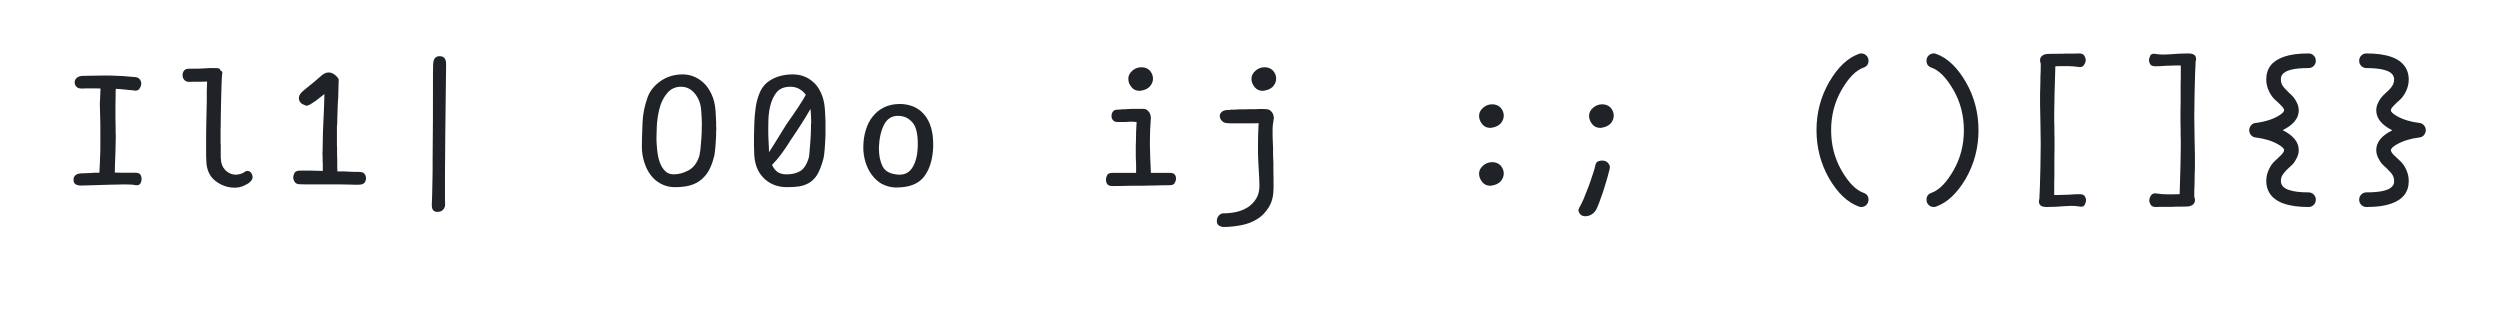
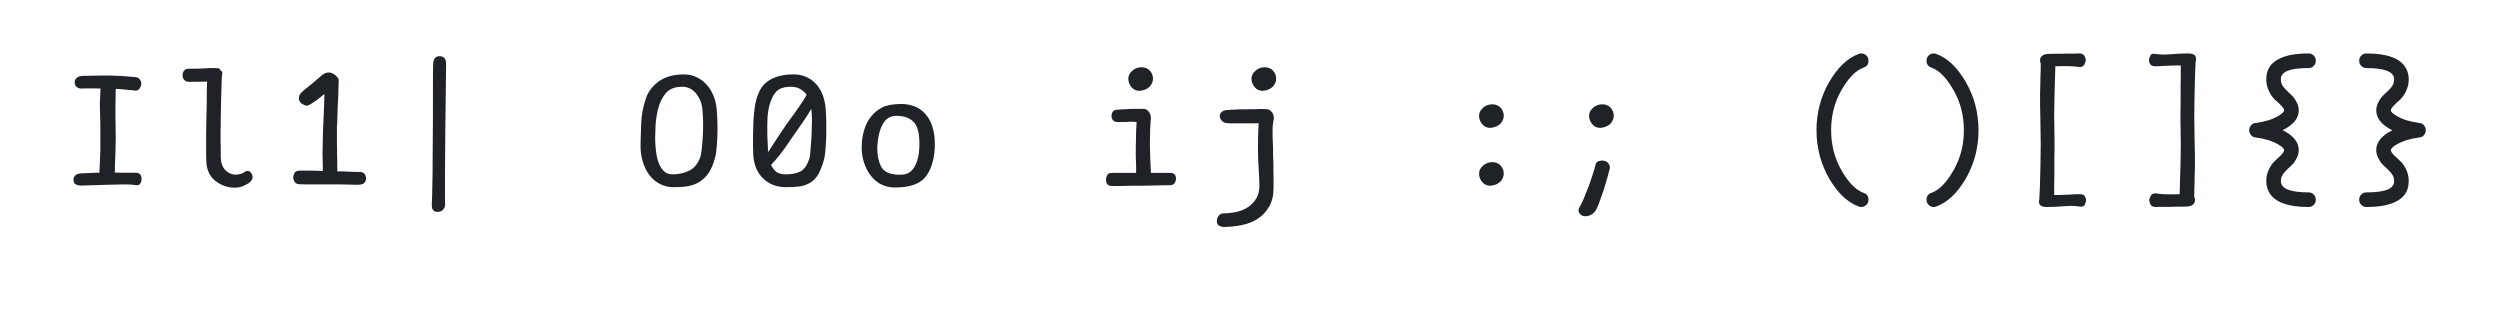
<svg xmlns="http://www.w3.org/2000/svg" xmlns:xlink="http://www.w3.org/1999/xlink" width="800" height="101" viewBox="0 0 800 101">
  <style>svg{fill:#1f2328}.panel{fill:#f6f8fa;stroke:#d1d9e0}@media (prefers-color-scheme:dark){svg{fill:#e6edf3}.panel{fill:#151b23;stroke:#3d444d}}</style>
  <defs>
    <path id="g0" d="M 137 -62 C 143 -62 152 -62 164 -63 C 177 -64 186 -64 193 -64 C 199 -65 208 -65 221 -66 C 234 -66 243 -66 250 -66 C 251 -82 252 -102 253 -126 C 255 -174 256 -201 256 -207 L 256 -302 C 256 -347 256 -382 255 -405 C 254 -442 253 -467 253 -478 C 253 -495 253 -506 254 -513 C 255 -530 256 -553 257 -584 C 242 -585 221 -585 196 -585 C 173 -585 157 -585 146 -584 L 142 -584 C 127 -584 117 -587 110 -594 C 102 -602 98 -611 98 -621 C 98 -621 98 -622 98 -624 C 98 -633 102 -641 109 -648 C 118 -657 130 -661 145 -662 C 202 -663 243 -664 268 -664 C 268 -664 284 -664 316 -664 C 367 -663 417 -660 465 -655 C 481 -654 492 -650 498 -641 C 504 -634 507 -626 508 -617 C 508 -606 505 -596 498 -585 C 493 -576 484 -571 472 -571 C 468 -571 465 -571 463 -572 C 459 -573 454 -573 450 -574 C 444 -574 439 -574 432 -575 C 425 -576 420 -576 415 -577 C 390 -580 369 -581 351 -582 C 350 -573 350 -557 350 -536 C 349 -514 349 -497 349 -486 L 349 -447 C 349 -406 349 -374 350 -350 C 350 -343 350 -332 350 -320 C 351 -306 351 -297 351 -290 C 351 -266 350 -233 349 -192 C 346 -128 345 -86 345 -67 C 355 -67 368 -67 384 -66 C 401 -66 412 -66 419 -66 L 470 -66 C 486 -66 497 -62 502 -55 C 506 -49 509 -41 510 -31 C 510 -20 508 -10 503 -1 C 499 7 491 11 480 11 C 476 11 473 11 470 10 C 454 7 432 6 403 6 C 390 6 358 7 307 8 C 269 9 236 10 208 11 C 172 12 149 13 139 13 C 122 13 110 10 102 4 C 95 -1 91 -10 91 -21 L 91 -25 C 91 -34 94 -41 100 -48 C 107 -56 120 -61 137 -62 Z M 137 -62 " />
    <path id="g1" d="M 320 -200 C 320 -200 320 -196 320 -187 C 320 -187 320 -182 320 -172 C 320 -169 320 -164 320 -160 C 321 -154 321 -151 321 -149 C 322 -122 331 -100 348 -82 C 365 -65 385 -55 409 -54 L 414 -54 C 419 -54 427 -55 439 -58 C 452 -61 463 -67 474 -75 C 477 -76 480 -77 485 -77 C 490 -77 494 -76 499 -73 C 506 -68 512 -60 515 -47 C 516 -45 516 -42 516 -39 C 516 -30 512 -21 505 -14 C 496 -4 486 3 474 8 C 462 15 449 20 436 23 C 426 25 417 26 408 26 L 401 26 C 358 25 319 10 284 -18 C 250 -46 232 -87 231 -142 C 231 -148 231 -156 230 -168 C 230 -178 230 -187 230 -192 L 230 -235 C 230 -292 230 -335 231 -366 C 232 -397 233 -443 234 -506 C 234 -520 234 -541 234 -568 C 235 -595 235 -615 236 -627 C 226 -626 210 -626 189 -626 C 184 -626 175 -626 161 -626 C 147 -625 135 -625 126 -625 C 112 -625 101 -630 94 -639 C 88 -647 85 -656 85 -666 C 85 -677 88 -687 95 -695 C 100 -702 110 -706 125 -706 C 162 -706 186 -706 197 -707 C 218 -708 232 -709 237 -709 C 240 -709 245 -709 251 -710 C 257 -710 261 -710 264 -710 L 274 -710 C 276 -710 280 -710 286 -710 C 292 -709 297 -709 301 -709 C 306 -709 309 -708 312 -706 C 315 -704 317 -700 318 -695 C 322 -694 325 -692 327 -689 C 329 -686 330 -683 330 -680 C 327 -667 326 -644 325 -612 C 324 -578 323 -542 322 -504 C 321 -453 320 -418 320 -397 C 320 -384 320 -370 320 -355 C 319 -340 319 -332 319 -331 L 319 -251 C 319 -248 319 -242 320 -234 C 320 -227 320 -221 320 -217 Z M 320 -200 " />
    <path id="g2" d="M 131 -79 C 131 -79 153 -79 198 -79 C 213 -79 238 -78 271 -77 L 271 -105 C 271 -119 271 -130 270 -138 C 270 -142 270 -150 270 -160 C 269 -172 269 -180 269 -187 C 269 -190 269 -194 270 -202 C 270 -208 270 -214 270 -217 C 270 -236 271 -269 272 -317 C 273 -338 274 -376 277 -431 C 278 -457 280 -497 281 -550 C 258 -532 242 -519 231 -511 C 210 -496 193 -485 180 -480 C 175 -479 171 -478 169 -478 L 142 -490 C 130 -501 124 -511 124 -521 C 124 -532 126 -541 131 -549 C 136 -556 144 -565 155 -574 C 202 -611 234 -638 253 -655 C 272 -674 290 -683 307 -683 C 321 -683 335 -677 348 -666 C 362 -654 369 -644 369 -637 C 369 -635 368 -614 367 -574 C 367 -565 366 -550 366 -529 C 364 -508 364 -492 363 -481 C 362 -446 361 -415 360 -389 C 360 -383 360 -376 360 -370 C 359 -362 359 -357 358 -352 C 358 -348 358 -344 358 -340 C 358 -336 358 -333 358 -331 L 358 -251 C 358 -248 358 -242 358 -234 C 359 -227 359 -221 359 -217 L 359 -175 C 359 -168 359 -159 360 -148 C 360 -137 360 -128 360 -123 C 360 -102 360 -85 361 -74 C 370 -74 384 -74 402 -74 C 421 -73 434 -73 442 -72 C 458 -71 474 -71 491 -71 C 510 -71 522 -67 527 -60 C 534 -51 537 -42 537 -32 C 537 -22 534 -13 529 -6 C 523 3 510 8 489 8 C 488 8 480 8 467 8 C 454 7 441 7 429 7 C 419 7 403 7 380 6 C 358 6 340 6 327 6 L 214 6 C 201 6 184 6 166 6 C 146 5 134 5 129 5 C 116 5 106 1 99 -8 C 92 -18 89 -28 89 -38 C 89 -45 92 -54 97 -65 C 103 -74 114 -79 131 -79 Z M 131 -79 " />
    <path id="g3" d="M 353 -735 C 353 -734 352 -679 351 -571 C 350 -488 349 -401 348 -312 C 347 -189 346 -101 346 -48 C 346 -48 346 -23 346 28 C 346 45 346 66 346 88 C 347 112 347 126 347 132 C 346 145 341 156 331 165 C 322 172 312 175 301 175 L 298 175 C 287 175 278 171 272 163 C 267 156 265 147 265 135 C 265 135 265 132 265 127 C 266 110 268 59 269 -24 C 270 -51 270 -94 270 -152 C 271 -211 271 -255 271 -285 C 272 -348 272 -438 272 -555 C 272 -652 272 -711 273 -732 C 274 -751 278 -764 284 -771 C 291 -779 300 -783 311 -783 L 314 -783 C 325 -783 334 -780 341 -773 C 349 -766 353 -753 353 -735 Z M 353 -735 " />
-     <path id="g4" d="M 270 23 C 241 22 214 15 190 2 C 164 -12 143 -30 127 -52 C 110 -74 97 -101 87 -133 C 78 -163 73 -193 73 -223 C 73 -223 73 -225 73 -230 C 73 -251 74 -299 77 -372 C 79 -427 90 -480 109 -532 C 124 -572 152 -605 191 -632 C 230 -658 274 -671 325 -671 C 350 -671 374 -666 397 -656 C 420 -646 440 -632 458 -614 C 476 -596 491 -573 503 -546 C 516 -518 523 -487 526 -452 C 527 -437 529 -412 530 -378 C 530 -373 530 -366 530 -358 C 531 -348 531 -342 531 -337 C 531 -332 531 -326 530 -317 C 530 -308 530 -302 530 -297 C 529 -278 528 -252 525 -219 C 523 -194 520 -173 515 -157 C 505 -119 492 -89 477 -66 C 462 -44 444 -26 423 -12 C 402 2 378 11 353 16 C 329 21 301 23 270 23 Z M 270 -56 C 301 -56 332 -65 363 -82 C 392 -99 414 -128 427 -170 C 430 -185 432 -197 433 -206 C 435 -227 437 -249 439 -274 C 441 -301 442 -330 442 -360 L 442 -371 C 442 -390 441 -416 438 -451 C 435 -491 422 -525 399 -553 C 376 -581 348 -595 314 -595 C 279 -595 251 -582 229 -556 C 206 -529 189 -495 180 -455 C 172 -422 167 -388 165 -352 C 164 -324 163 -303 163 -288 C 163 -269 163 -254 164 -245 C 165 -220 168 -198 171 -177 C 175 -154 181 -134 189 -116 C 197 -98 208 -83 221 -72 C 234 -61 250 -56 270 -56 Z M 270 -56 " />
-     <path id="g5" d="M 286 -56 C 319 -56 346 -62 369 -75 C 392 -88 410 -115 423 -157 C 425 -166 427 -179 428 -196 C 430 -219 432 -245 434 -272 C 436 -301 437 -333 437 -366 C 437 -367 437 -369 438 -372 C 438 -374 438 -376 438 -377 C 438 -398 437 -426 434 -459 C 400 -400 360 -337 314 -270 C 273 -203 234 -151 197 -114 C 206 -95 217 -81 230 -71 C 244 -61 263 -56 286 -56 Z M 178 -215 C 178 -215 178 -211 178 -203 C 178 -202 178 -200 178 -198 C 179 -195 179 -194 179 -193 C 192 -212 210 -242 234 -280 C 258 -320 276 -348 288 -367 C 344 -446 383 -505 405 -545 C 394 -561 380 -573 364 -582 C 347 -591 329 -595 310 -595 C 275 -595 248 -585 229 -565 C 210 -544 195 -514 185 -473 C 181 -456 178 -437 176 -414 C 175 -399 174 -377 174 -346 C 174 -315 174 -291 175 -276 C 176 -255 177 -234 178 -215 Z M 286 23 C 227 22 179 2 142 -37 C 105 -76 87 -129 87 -196 L 87 -200 C 87 -206 87 -217 86 -234 C 86 -250 86 -263 86 -274 L 86 -292 C 86 -307 87 -332 88 -367 C 89 -396 91 -428 96 -463 C 100 -494 107 -523 118 -550 C 133 -590 158 -620 195 -640 C 232 -661 276 -671 325 -671 C 350 -671 374 -667 396 -658 C 417 -650 437 -637 456 -619 C 473 -604 487 -582 500 -554 C 511 -529 519 -498 522 -462 C 523 -446 525 -420 526 -384 L 526 -340 C 526 -340 526 -325 526 -295 C 525 -272 524 -244 521 -209 C 519 -182 516 -160 511 -144 C 501 -107 489 -78 476 -55 C 463 -34 447 -17 428 -5 C 409 6 389 14 366 18 C 347 21 320 23 286 23 Z M 286 23 " />
-     <path id="g6" d="M 280 25 C 249 24 221 16 196 3 C 173 -10 152 -29 134 -53 C 117 -76 104 -103 95 -132 C 86 -163 82 -191 82 -217 C 82 -217 82 -219 82 -224 C 82 -261 87 -296 97 -328 C 107 -361 121 -389 140 -412 C 159 -436 182 -455 211 -469 C 238 -482 270 -489 308 -489 C 335 -489 362 -484 388 -474 C 413 -464 436 -448 455 -426 C 476 -402 491 -373 500 -339 C 508 -311 512 -278 512 -239 C 512 -226 512 -216 511 -209 C 506 -136 486 -78 451 -36 C 416 5 361 25 284 25 C 284 25 283 25 280 25 Z M 300 -54 C 300 -54 302 -54 306 -54 C 341 -54 368 -70 386 -101 C 405 -133 415 -174 417 -225 C 417 -225 417 -232 417 -246 C 417 -305 407 -347 387 -372 C 364 -401 333 -416 295 -416 C 258 -416 230 -399 211 -364 C 192 -329 181 -283 178 -226 C 178 -226 178 -222 178 -215 C 178 -173 185 -137 200 -106 C 216 -74 249 -57 300 -54 Z M 300 -54 " />
+     <path id="g4" d="M 262 23 C 233 22 206 15 182 2 C 156 -12 135 -30 119 -52 C 102 -74 89 -101 79 -133 C 70 -163 65 -193 65 -223 C 65 -223 65 -225 65 -230 C 65 -251 66 -299 69 -372 C 71 -427 82 -480 101 -532 C 116 -572 144 -605 183 -632 C 222 -658 272 -671 333 -671 C 358 -671 382 -666 405 -656 C 428 -646 448 -632 466 -614 C 484 -596 499 -573 511 -546 C 524 -518 531 -487 534 -452 C 535 -437 537 -412 538 -378 C 538 -373 538 -366 538 -358 C 539 -348 539 -342 539 -337 C 539 -332 539 -326 538 -317 C 538 -308 538 -302 538 -297 C 537 -278 536 -252 533 -219 C 531 -194 528 -173 523 -157 C 513 -119 500 -89 485 -66 C 470 -44 452 -26 431 -12 C 410 2 386 11 361 16 C 337 21 304 23 262 23 Z M 262 -56 C 304 -56 340 -65 371 -82 C 400 -99 422 -128 435 -170 C 438 -185 440 -197 441 -206 C 443 -227 445 -249 447 -274 C 449 -301 450 -330 450 -360 L 450 -371 C 450 -390 449 -416 446 -451 C 443 -491 430 -525 407 -553 C 384 -581 355 -595 322 -595 C 277 -595 243 -582 221 -556 C 198 -529 181 -495 172 -455 C 164 -422 159 -388 157 -352 C 156 -324 155 -303 155 -288 C 155 -269 155 -254 156 -245 C 157 -220 160 -198 163 -177 C 167 -154 173 -134 181 -116 C 189 -98 200 -83 213 -72 C 226 -61 242 -56 262 -56 Z M 262 -56 " />
+     <path id="g5" d="M 280 -56 C 320 -56 351 -62 374 -75 C 397 -88 415 -115 428 -157 C 430 -166 432 -179 433 -196 C 435 -219 437 -245 439 -272 C 441 -301 442 -333 442 -366 C 442 -367 442 -369 442 -372 C 443 -374 443 -376 443 -377 C 443 -398 442 -426 439 -459 C 414 -416 371 -353 312 -270 C 269 -205 229 -153 191 -114 C 200 -95 211 -81 224 -71 C 238 -61 257 -56 280 -56 Z M 172 -215 C 172 -215 172 -211 172 -203 C 172 -202 172 -200 172 -198 C 173 -195 173 -194 173 -193 C 218 -262 256 -320 288 -367 C 349 -449 390 -508 410 -545 C 399 -561 385 -573 369 -582 C 352 -591 334 -595 315 -595 C 272 -595 242 -585 223 -565 C 204 -544 189 -514 179 -473 C 175 -456 172 -437 170 -414 C 169 -399 168 -377 168 -346 C 168 -315 168 -291 169 -276 C 170 -255 171 -234 172 -215 Z M 280 23 C 221 22 173 2 136 -37 C 99 -76 81 -129 81 -196 L 81 -200 C 81 -206 81 -217 80 -234 C 80 -250 80 -263 80 -274 L 80 -292 C 80 -307 81 -332 82 -367 C 83 -396 85 -428 90 -463 C 94 -494 101 -523 112 -550 C 127 -590 152 -620 189 -640 C 226 -661 273 -671 330 -671 C 355 -671 379 -667 401 -658 C 422 -650 442 -637 461 -619 C 478 -604 492 -582 505 -554 C 516 -529 524 -498 527 -462 C 528 -446 530 -420 531 -384 C 531 -384 531 -369 531 -340 C 531 -340 531 -325 531 -295 C 530 -272 529 -244 526 -209 C 524 -182 521 -160 516 -144 C 506 -107 494 -78 481 -55 C 468 -34 452 -17 433 -5 C 414 6 394 14 371 18 C 352 21 321 23 280 23 Z M 280 23 " />
+     <path id="g6" d="M 270 25 C 239 24 211 16 186 3 C 163 -10 142 -29 124 -53 C 107 -76 94 -103 85 -132 C 76 -163 72 -191 72 -217 C 72 -217 72 -219 72 -224 C 72 -261 77 -296 87 -328 C 97 -361 111 -389 130 -412 C 149 -436 172 -455 201 -469 C 228 -482 267 -489 318 -489 C 345 -489 372 -484 398 -474 C 423 -464 446 -448 465 -426 C 486 -402 501 -373 510 -339 C 518 -311 522 -278 522 -239 C 522 -226 522 -216 521 -209 C 516 -136 496 -78 461 -36 C 426 5 364 25 274 25 C 274 25 273 25 270 25 Z M 290 -54 C 290 -54 299 -54 316 -54 C 351 -54 378 -70 396 -101 C 415 -133 425 -174 427 -225 C 427 -225 427 -232 427 -246 C 427 -305 417 -347 397 -372 C 374 -401 336 -416 285 -416 C 248 -416 220 -399 201 -364 C 182 -329 171 -283 168 -226 C 168 -226 168 -222 168 -215 C 168 -173 175 -137 190 -106 C 206 -74 239 -57 290 -54 Z M 290 -54 " />
    <path id="g7" d="M 306 -571 C 305 -571 304 -571 301 -570 C 298 -570 297 -570 296 -570 C 277 -570 261 -577 249 -591 C 235 -607 228 -625 228 -644 C 228 -663 236 -679 253 -694 C 268 -707 285 -714 306 -715 L 309 -715 C 330 -715 347 -708 360 -695 C 373 -680 380 -664 380 -645 C 380 -627 373 -611 360 -596 C 347 -583 329 -574 306 -571 Z M 131 -65 L 276 -65 L 276 -99 C 276 -115 276 -128 275 -138 C 274 -152 274 -173 274 -200 C 274 -226 274 -246 275 -259 C 275 -272 276 -291 276 -318 C 278 -345 278 -365 279 -378 C 266 -379 255 -380 248 -380 C 238 -380 231 -380 226 -379 C 218 -378 204 -378 185 -378 L 162 -378 C 149 -378 140 -382 134 -389 C 128 -396 125 -404 125 -413 C 124 -424 127 -433 133 -442 C 139 -450 148 -454 161 -454 C 164 -454 174 -454 190 -456 C 205 -456 218 -457 229 -458 C 241 -459 260 -459 287 -459 L 319 -459 C 328 -459 336 -457 343 -452 C 348 -449 353 -443 358 -436 C 361 -431 364 -425 365 -418 C 366 -410 367 -406 367 -405 C 363 -354 361 -306 361 -262 C 361 -262 361 -253 361 -234 C 362 -183 364 -126 367 -65 L 484 -65 C 500 -65 510 -61 515 -53 C 520 -46 522 -37 522 -28 C 521 -19 518 -10 513 -2 C 508 7 497 11 482 11 C 461 11 441 11 420 12 C 379 13 345 14 319 14 C 271 14 235 14 212 15 C 189 16 161 16 130 16 C 113 16 102 11 97 2 C 92 -7 90 -16 91 -26 C 91 -35 94 -44 99 -53 C 104 -61 114 -65 131 -65 Z M 131 -65 " />
    <path id="g8" d="M 387 -571 C 386 -571 385 -571 382 -570 C 379 -570 378 -570 377 -570 C 358 -570 342 -577 330 -591 C 316 -607 309 -625 309 -644 C 309 -663 317 -679 334 -694 C 349 -707 366 -714 387 -715 L 390 -715 C 411 -715 428 -708 441 -695 C 454 -680 461 -664 461 -645 C 461 -627 454 -611 441 -596 C 428 -583 410 -574 387 -571 Z M 358 13 C 358 -7 356 -50 352 -116 C 350 -146 349 -181 349 -220 C 349 -271 350 -321 353 -371 C 348 -370 336 -370 316 -370 L 261 -370 C 261 -370 242 -370 204 -370 C 197 -370 188 -370 179 -370 C 170 -371 164 -371 161 -371 C 147 -371 135 -376 126 -386 C 118 -395 114 -405 114 -415 C 114 -425 118 -433 126 -440 C 134 -447 145 -451 160 -452 C 163 -452 166 -452 170 -452 C 173 -453 178 -453 184 -454 C 191 -454 197 -454 202 -454 C 209 -455 220 -455 234 -456 C 250 -456 261 -456 268 -456 C 284 -457 308 -457 339 -457 C 342 -457 346 -457 351 -458 C 356 -458 360 -458 362 -458 C 367 -458 373 -458 382 -458 C 390 -457 396 -457 399 -457 C 408 -457 416 -455 423 -450 C 428 -447 433 -441 438 -434 C 441 -429 444 -423 445 -416 C 446 -408 447 -404 447 -403 C 445 -387 443 -374 441 -364 C 440 -357 439 -345 439 -328 C 439 -303 439 -282 440 -264 C 441 -255 441 -240 442 -220 C 442 -201 442 -186 442 -176 C 443 -165 443 -149 444 -126 C 444 -103 444 -86 444 -75 C 445 -52 445 -18 445 25 C 445 74 436 113 417 144 C 397 177 373 202 345 219 C 316 237 283 250 246 257 C 208 264 173 268 141 268 C 128 268 118 265 109 259 C 100 253 96 244 96 231 C 96 218 100 207 108 198 C 116 189 125 184 136 184 C 164 184 191 181 218 175 C 244 169 268 159 289 145 C 310 131 326 113 339 92 C 352 71 358 44 358 13 Z M 358 13 " />
    <path id="g9" d="M 303 -343 C 302 -343 301 -343 298 -342 C 295 -342 294 -342 293 -342 C 274 -342 258 -349 246 -363 C 232 -379 225 -397 225 -416 C 225 -435 233 -451 250 -466 C 265 -479 282 -486 303 -487 L 306 -487 C 327 -487 344 -480 357 -467 C 370 -452 377 -436 377 -417 C 377 -399 370 -383 357 -368 C 344 -355 326 -346 303 -343 Z M 303 13 C 302 13 301 13 298 14 C 295 14 294 14 293 14 C 274 14 258 7 246 -7 C 232 -23 225 -41 225 -60 C 225 -79 233 -95 250 -110 C 265 -123 282 -130 303 -131 L 306 -131 C 327 -131 344 -124 357 -111 C 370 -96 377 -80 377 -61 C 377 -43 370 -27 357 -12 C 344 1 326 10 303 13 Z M 303 13 " />
    <path id="g10" d="M 352 -90 C 349 -78 344 -59 337 -33 C 330 -9 322 17 313 46 C 305 70 296 95 286 122 C 277 145 270 161 264 169 C 253 184 240 193 225 198 C 217 201 209 202 201 202 C 198 202 193 201 188 200 C 177 197 169 190 164 180 C 161 175 160 170 160 165 C 160 159 163 152 168 143 C 174 134 182 117 193 92 C 204 65 214 40 223 16 C 228 4 236 -21 249 -60 C 257 -83 262 -101 264 -113 C 267 -127 274 -135 287 -138 C 294 -140 301 -141 306 -141 C 309 -141 314 -140 321 -139 C 330 -136 338 -131 345 -122 C 350 -115 353 -108 353 -100 C 353 -96 353 -93 352 -90 Z M 303 -343 C 302 -343 301 -343 298 -342 C 295 -342 294 -342 293 -342 C 274 -342 258 -349 246 -363 C 232 -379 225 -397 225 -416 C 225 -435 233 -451 250 -466 C 265 -479 282 -486 303 -487 L 306 -487 C 327 -487 344 -480 357 -467 C 370 -452 377 -436 377 -417 C 377 -399 370 -383 357 -368 C 344 -355 326 -346 303 -343 Z M 303 -343 " />
    <path id="g11" d="M 430 -713 C 382 -696 337 -650 294 -575 C 251 -500 230 -418 230 -328 C 230 -237 251 -155 294 -80 C 337 -5 382 41 430 58 C 450 65 460 79 460 100 C 460 113 456 123 447 132 C 438 141 428 145 415 145 C 409 145 404 144 400 142 C 331 117 271 60 218 -30 C 166 -121 140 -220 140 -328 C 140 -435 166 -534 218 -624 C 271 -715 331 -772 400 -797 C 404 -799 409 -800 415 -800 C 428 -800 438 -796 447 -787 C 456 -778 460 -768 460 -755 C 460 -734 450 -720 430 -713 Z M 430 -713 " />
    <path id="g12" d="M 170 58 C 218 41 263 -5 306 -80 C 349 -155 370 -237 370 -327 C 370 -418 349 -500 306 -575 C 263 -650 218 -696 170 -713 C 150 -720 140 -734 140 -755 C 140 -768 144 -778 153 -787 C 162 -796 172 -800 185 -800 C 191 -800 196 -799 200 -797 C 269 -772 329 -715 382 -624 C 434 -534 460 -435 460 -327 C 460 -220 434 -121 382 -30 C 329 60 269 117 200 142 C 196 144 191 145 185 145 C 172 145 162 141 153 132 C 144 123 140 113 140 100 C 140 79 150 65 170 58 Z M 170 58 " />
    <path id="g13" d="M 209 -797 C 232 -798 256 -798 282 -798 C 287 -798 294 -798 302 -798 C 311 -799 316 -799 319 -799 L 351 -799 C 368 -799 385 -799 400 -800 L 403 -800 C 417 -800 427 -796 433 -788 C 439 -779 442 -771 443 -762 C 443 -751 440 -741 433 -730 C 428 -721 419 -716 407 -716 C 403 -716 400 -716 398 -717 C 375 -720 353 -722 332 -722 C 300 -722 275 -722 256 -721 C 256 -714 255 -690 254 -650 C 253 -619 252 -584 251 -547 C 250 -496 249 -457 249 -429 C 249 -429 249 -416 249 -391 C 249 -382 249 -370 250 -355 C 250 -340 250 -329 250 -322 C 251 -300 251 -264 251 -214 C 251 -201 251 -182 250 -157 C 250 -132 250 -114 250 -102 C 250 -89 250 -71 250 -48 C 249 -26 249 -11 249 -2 L 249 71 L 278 71 C 296 71 317 70 341 69 C 366 67 387 66 405 66 C 420 66 431 70 436 77 C 441 84 444 92 445 101 C 445 110 442 120 437 131 C 433 139 426 143 415 143 C 411 143 408 143 405 142 C 387 139 369 138 351 138 C 344 138 331 139 312 140 C 277 143 240 145 203 145 C 186 145 174 142 166 136 C 159 131 155 122 155 111 C 155 107 155 104 156 102 C 156 101 156 99 157 98 C 158 96 158 94 158 93 L 158 84 C 159 70 160 48 161 18 C 162 -15 163 -53 164 -97 C 165 -157 166 -205 166 -242 C 166 -279 165 -327 164 -384 C 163 -423 162 -456 162 -483 L 162 -519 C 162 -527 162 -539 162 -554 C 163 -569 163 -581 163 -588 C 163 -598 163 -612 164 -632 C 164 -650 164 -665 165 -674 C 166 -691 166 -711 166 -732 L 166 -738 L 163 -747 C 162 -749 162 -752 162 -756 L 162 -760 C 162 -769 165 -776 172 -783 C 181 -792 193 -796 209 -797 Z M 209 -797 " />
    <path id="g14" d="M 391 142 C 368 143 344 143 318 143 C 313 143 306 143 298 144 C 289 144 284 144 281 144 L 249 144 C 232 144 215 144 200 145 L 197 145 C 183 145 173 141 167 133 C 161 124 158 116 157 107 C 157 96 160 86 167 75 C 172 66 181 61 193 61 C 197 61 200 61 202 62 C 225 65 247 67 268 67 C 300 67 325 67 344 66 C 344 59 345 35 346 -5 C 347 -36 348 -71 349 -108 C 350 -159 351 -198 351 -226 C 351 -226 351 -239 351 -264 C 351 -273 351 -285 350 -300 C 350 -315 350 -326 350 -333 C 349 -355 349 -391 349 -441 C 349 -454 349 -473 350 -498 C 350 -523 350 -541 350 -553 C 350 -566 350 -584 350 -606 C 351 -629 351 -644 351 -653 L 351 -726 L 322 -726 C 304 -726 283 -725 259 -724 C 234 -722 213 -721 195 -721 C 180 -721 169 -725 164 -732 C 159 -739 156 -747 155 -756 C 155 -765 158 -775 163 -786 C 167 -794 174 -798 185 -798 C 189 -798 192 -798 195 -797 C 213 -794 231 -793 249 -793 C 256 -793 269 -794 288 -795 C 323 -798 360 -800 397 -800 C 414 -800 426 -797 434 -791 C 441 -786 445 -777 445 -766 C 445 -762 445 -759 444 -757 C 444 -756 444 -754 443 -752 C 442 -751 442 -749 442 -748 L 442 -739 C 441 -725 440 -703 439 -673 C 438 -640 437 -602 436 -558 C 435 -498 434 -450 434 -413 C 434 -376 435 -328 436 -271 C 437 -232 438 -199 438 -172 L 438 -136 C 438 -128 438 -116 438 -101 C 437 -86 437 -74 437 -67 C 437 -57 437 -42 436 -24 C 436 -4 436 10 435 19 C 434 36 434 56 434 77 L 434 83 L 437 92 C 438 94 438 97 438 101 L 438 105 C 438 114 435 121 428 128 C 419 137 407 141 391 142 Z M 391 142 " />
    <path id="g15" d="M 301 -328 C 367 -295 400 -254 400 -205 C 400 -189 396 -174 389 -159 C 382 -144 374 -133 368 -124 C 360 -116 351 -106 338 -95 C 326 -84 317 -75 312 -68 C 306 -62 301 -54 296 -45 C 292 -36 290 -26 290 -15 C 290 10 306 29 339 40 C 368 50 408 55 460 55 C 473 55 483 59 492 68 C 501 77 505 87 505 100 C 505 113 501 123 492 132 C 483 141 473 145 460 145 C 335 145 255 116 220 59 C 207 38 200 13 200 -15 C 200 -41 206 -65 217 -88 C 228 -111 241 -128 255 -140 C 269 -153 282 -165 293 -176 C 304 -188 310 -198 310 -205 C 310 -214 298 -226 274 -240 C 236 -262 189 -276 134 -283 C 123 -284 113 -289 106 -298 C 99 -307 95 -316 95 -327 C 95 -338 99 -348 106 -357 C 113 -366 123 -371 134 -372 C 189 -379 236 -393 274 -415 C 274 -415 275 -416 278 -418 C 281 -419 284 -421 287 -424 C 290 -426 294 -428 298 -432 C 301 -434 304 -438 306 -441 C 309 -444 310 -447 310 -450 C 310 -457 304 -467 293 -478 C 282 -490 269 -502 255 -514 C 241 -527 228 -544 217 -567 C 206 -590 200 -614 200 -640 C 200 -709 237 -755 310 -780 C 347 -793 397 -800 460 -800 C 473 -800 483 -796 492 -787 C 501 -778 505 -768 505 -755 C 505 -742 501 -732 492 -723 C 483 -714 473 -710 460 -710 C 369 -710 314 -696 297 -667 C 292 -660 290 -651 290 -640 C 290 -625 294 -612 301 -601 C 308 -590 321 -577 338 -560 C 351 -549 360 -539 368 -530 C 374 -522 382 -511 389 -496 C 396 -481 400 -466 400 -450 C 400 -401 367 -360 301 -328 Z M 301 -328 " />
    <path id="g16" d="M 299 -327 C 233 -360 200 -401 200 -450 C 200 -466 204 -481 211 -496 C 218 -511 226 -522 232 -530 C 240 -539 249 -549 262 -560 C 274 -571 283 -580 288 -586 C 294 -593 299 -601 304 -610 C 308 -619 310 -629 310 -640 C 310 -665 294 -684 261 -695 C 232 -705 192 -710 140 -710 C 127 -710 117 -714 108 -723 C 99 -732 95 -742 95 -755 C 95 -768 99 -778 108 -787 C 117 -796 127 -800 140 -800 C 265 -800 345 -771 380 -714 C 393 -693 400 -668 400 -640 C 400 -614 394 -590 383 -567 C 372 -544 359 -527 345 -514 C 331 -502 318 -490 307 -478 C 296 -467 290 -457 290 -450 C 290 -441 302 -429 326 -415 C 364 -393 411 -379 466 -372 C 477 -371 487 -366 494 -357 C 501 -348 505 -339 505 -328 C 505 -317 501 -307 494 -298 C 487 -289 477 -284 466 -283 C 411 -276 364 -262 326 -240 C 326 -240 325 -239 322 -238 C 319 -236 316 -234 313 -232 C 310 -229 306 -226 302 -224 C 299 -220 296 -217 294 -214 C 291 -211 290 -208 290 -205 C 290 -198 296 -188 307 -176 C 318 -165 331 -153 345 -140 C 359 -128 372 -111 383 -88 C 394 -65 400 -41 400 -15 C 400 54 363 100 290 125 C 253 138 203 145 140 145 C 127 145 117 141 108 132 C 99 123 95 113 95 100 C 95 87 99 77 108 68 C 117 59 127 55 140 55 C 231 55 286 41 303 12 C 308 5 310 -4 310 -15 C 310 -30 306 -43 299 -54 C 292 -65 279 -78 262 -95 C 249 -106 240 -116 232 -124 C 226 -133 218 -144 211 -159 C 204 -174 200 -189 200 -205 C 200 -254 233 -295 299 -327 Z M 299 -327 " />
  </defs>
  <use xlink:href="#g0" transform="translate(18.8 58.7) scale(0.052)" />
  <use xlink:href="#g1" transform="translate(54 58.7) scale(0.052)" />
  <use xlink:href="#g2" transform="translate(89.2 58.7) scale(0.052)" />
  <use xlink:href="#g3" transform="translate(124.4 58.7) scale(0.052)" />
  <use xlink:href="#g4" transform="translate(201.6 58.7) scale(0.052)" />
  <use xlink:href="#g5" transform="translate(236.8 58.7) scale(0.052)" />
  <use xlink:href="#g6" transform="translate(272 58.7) scale(0.052)" />
  <use xlink:href="#g7" transform="translate(349.2 58.7) scale(0.052)" />
  <use xlink:href="#g8" transform="translate(384.4 58.7) scale(0.052)" />
  <use xlink:href="#g9" transform="translate(461.6 58.7) scale(0.052)" />
  <use xlink:href="#g10" transform="translate(496.8 58.7) scale(0.052)" />
  <use xlink:href="#g11" transform="translate(574 58.7) scale(0.052)" />
  <use xlink:href="#g12" transform="translate(609.2 58.7) scale(0.052)" />
  <use xlink:href="#g13" transform="translate(644.4 58.7) scale(0.052)" />
  <use xlink:href="#g14" transform="translate(679.6 58.7) scale(0.052)" />
  <use xlink:href="#g15" transform="translate(714.8 58.7) scale(0.052)" />
  <use xlink:href="#g16" transform="translate(750 58.7) scale(0.052)" />
</svg>
